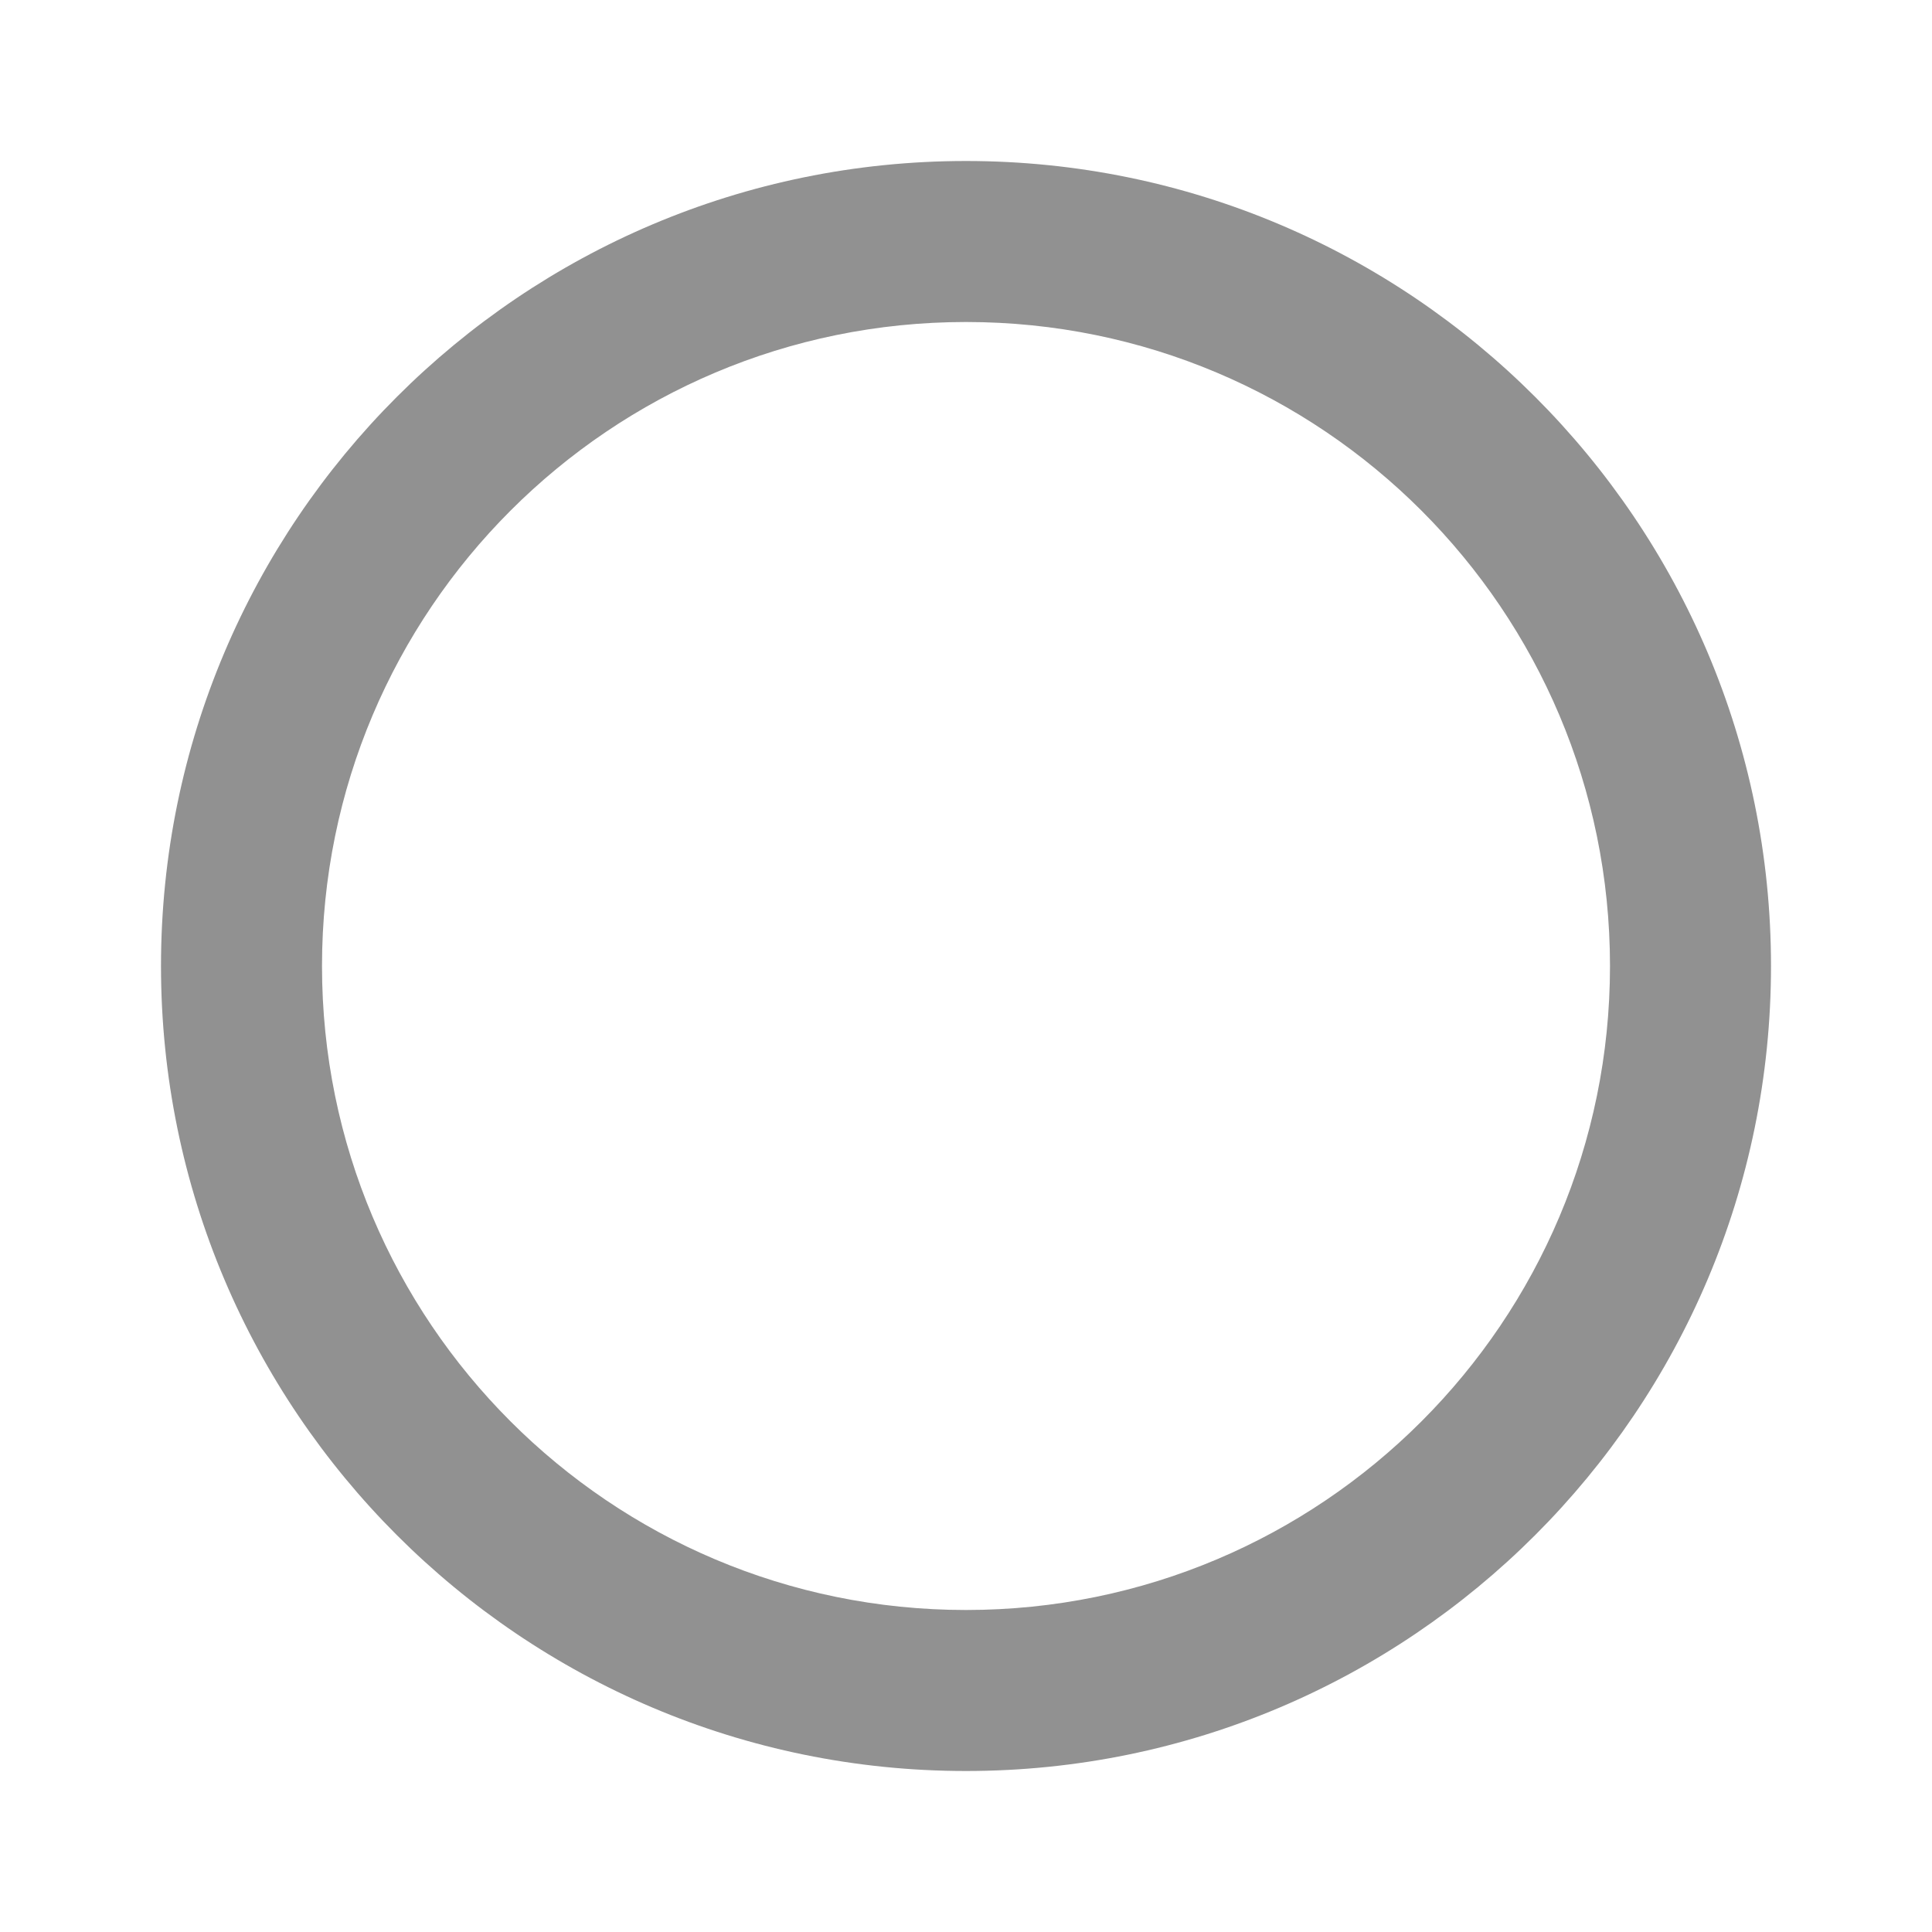
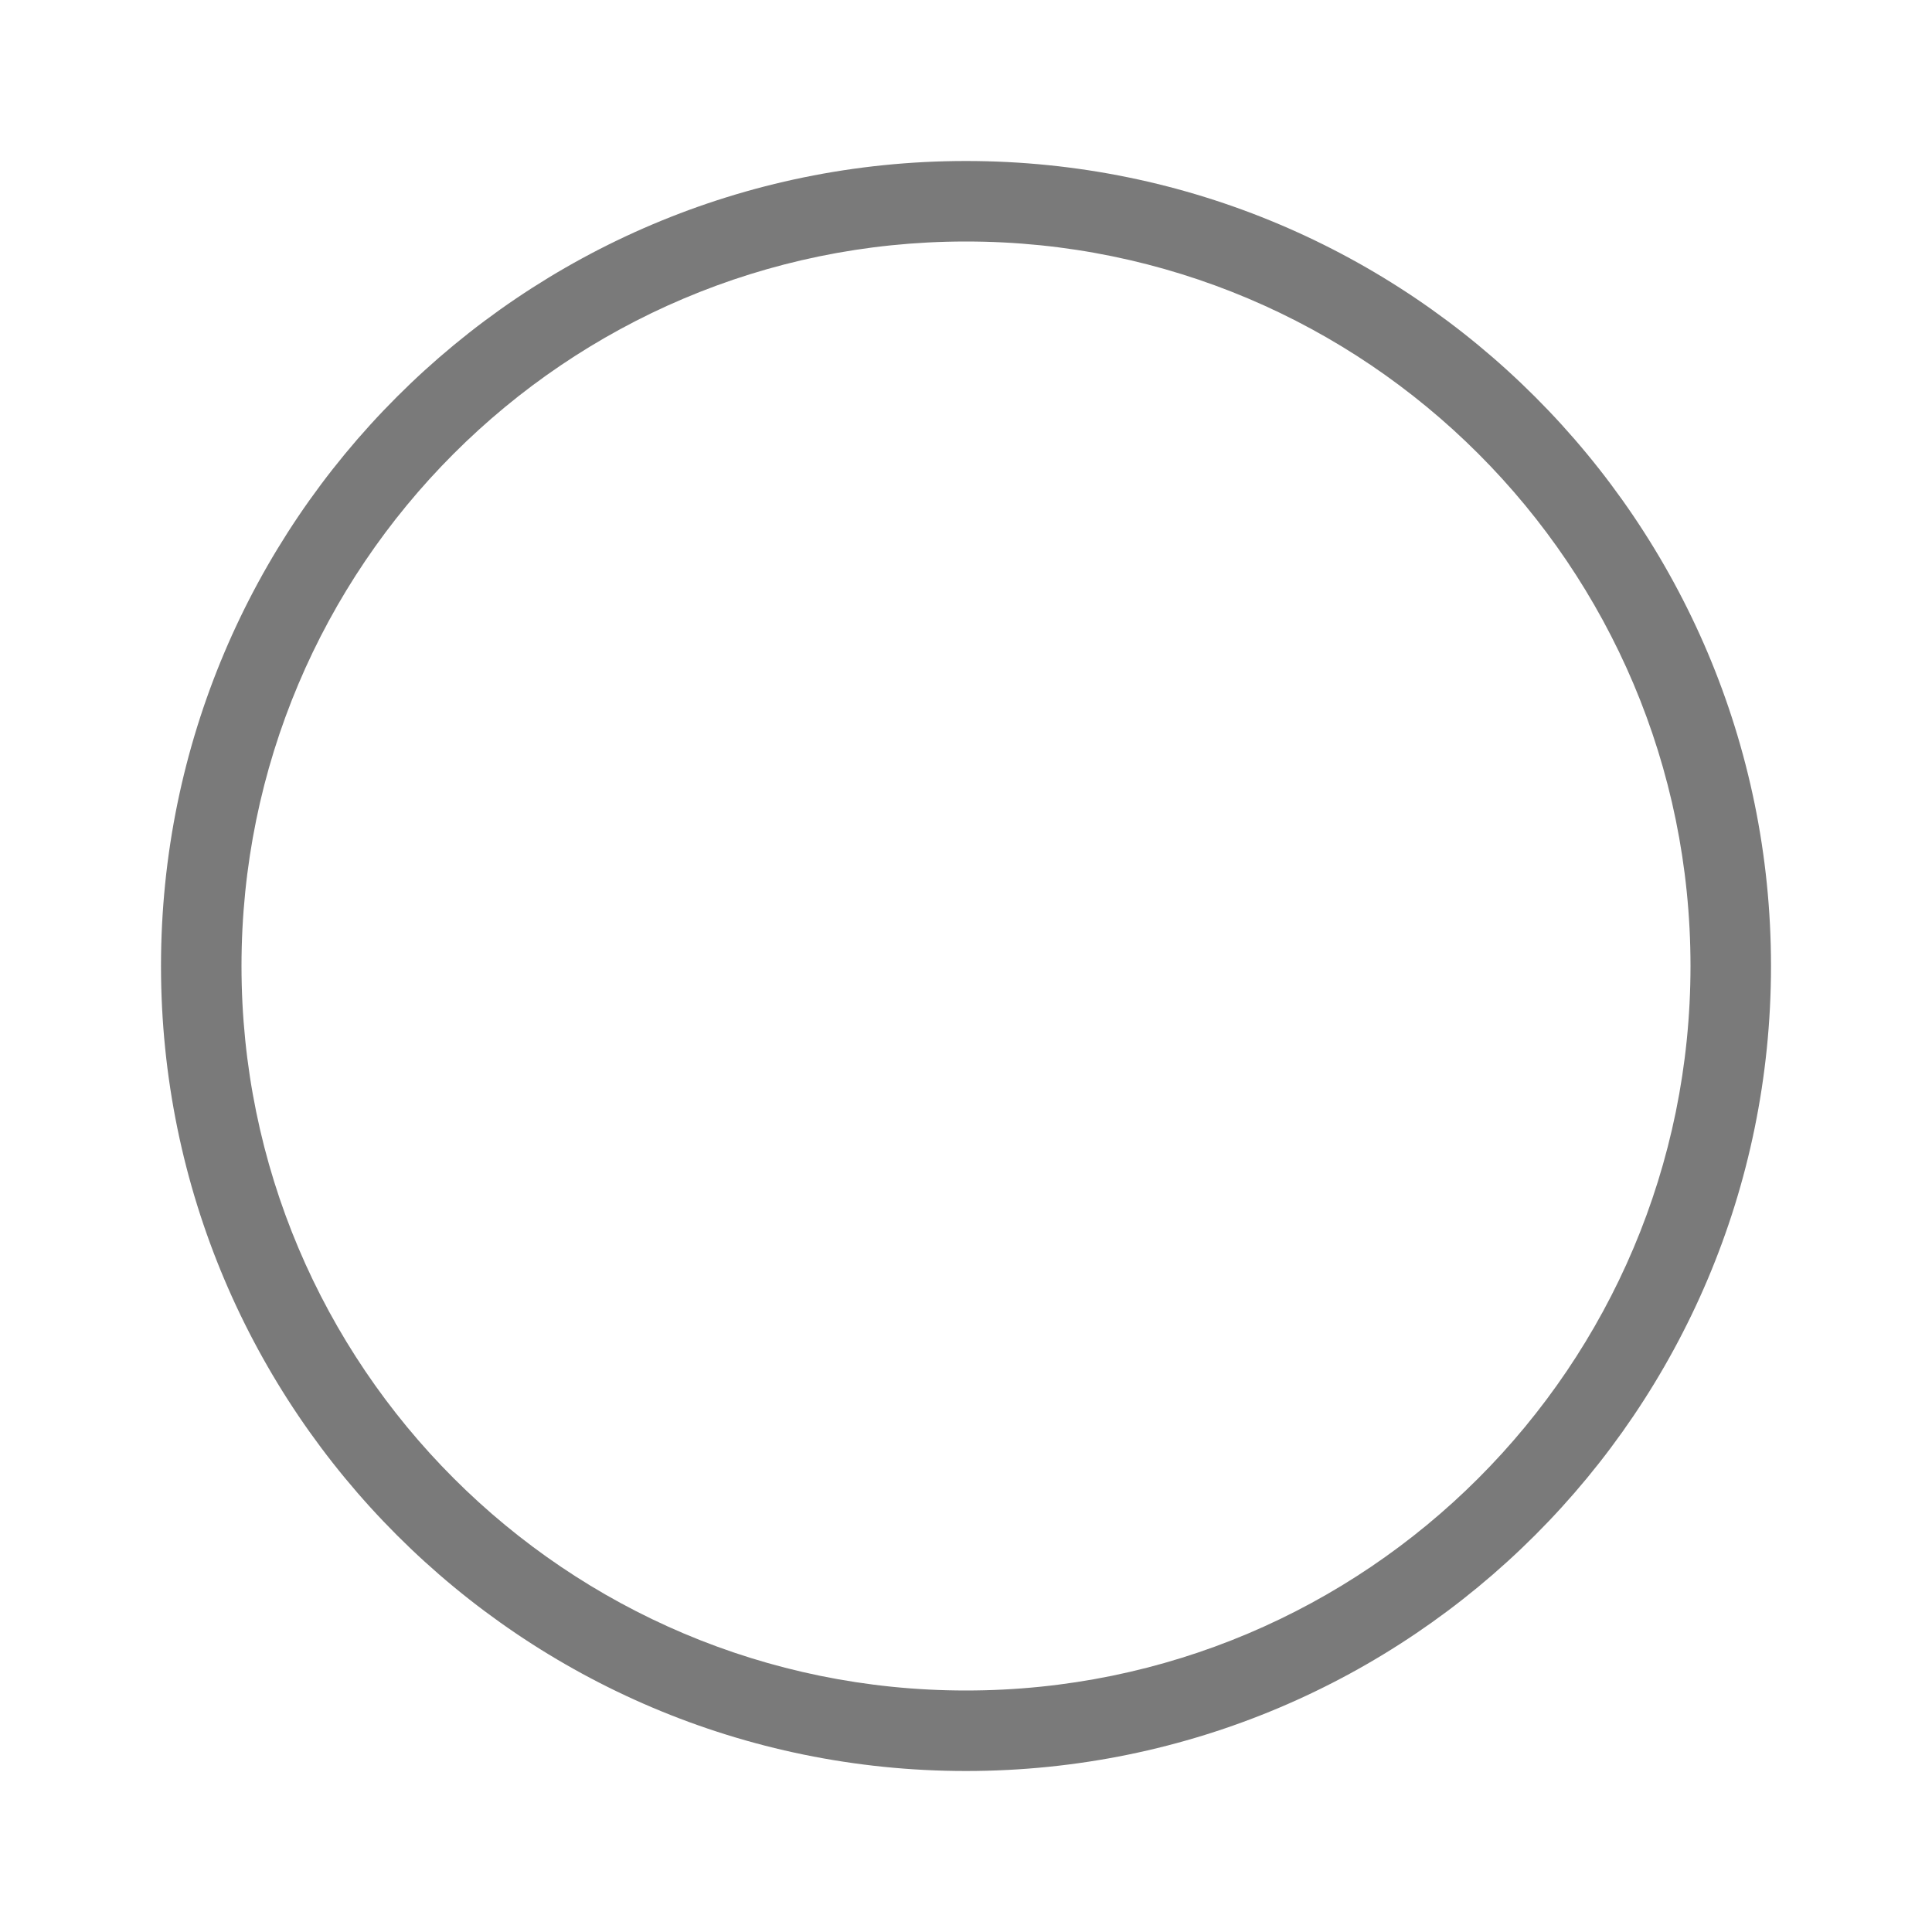
- <svg xmlns="http://www.w3.org/2000/svg" width="24" height="24" fill="#000000" opacity=".54" version="1.1" viewBox="0 0 24 24">
-   <path d="m12 2c-5.52 0-10 4.48-10 10s4.48 10 10 10 10-4.48 10-10-4.48-10-10-10zm0 18c-4.42 0-8-3.58-8-8s3.58-8 8-8 8 3.58 8 8-3.58 8-8 8z" fill="#333333" />
+ <svg xmlns="http://www.w3.org/2000/svg" width="24" height="24" version="1.1" viewBox="0 0 24 24">
+   <path d="m12 2c-5.52 0-10 4.48-10 10s4.48 10 10 10 10-4.48 10-10-4.48-10-10-10zm-0.01 1a9 9 0 0 1 0.01 0 9 9 0 0 1 9 9 9 9 0 0 1-9 9 9 9 0 0 1-9-9 9 9 0 0 1 8.99-9z" fill="#333333" opacity=".65" />
</svg>
